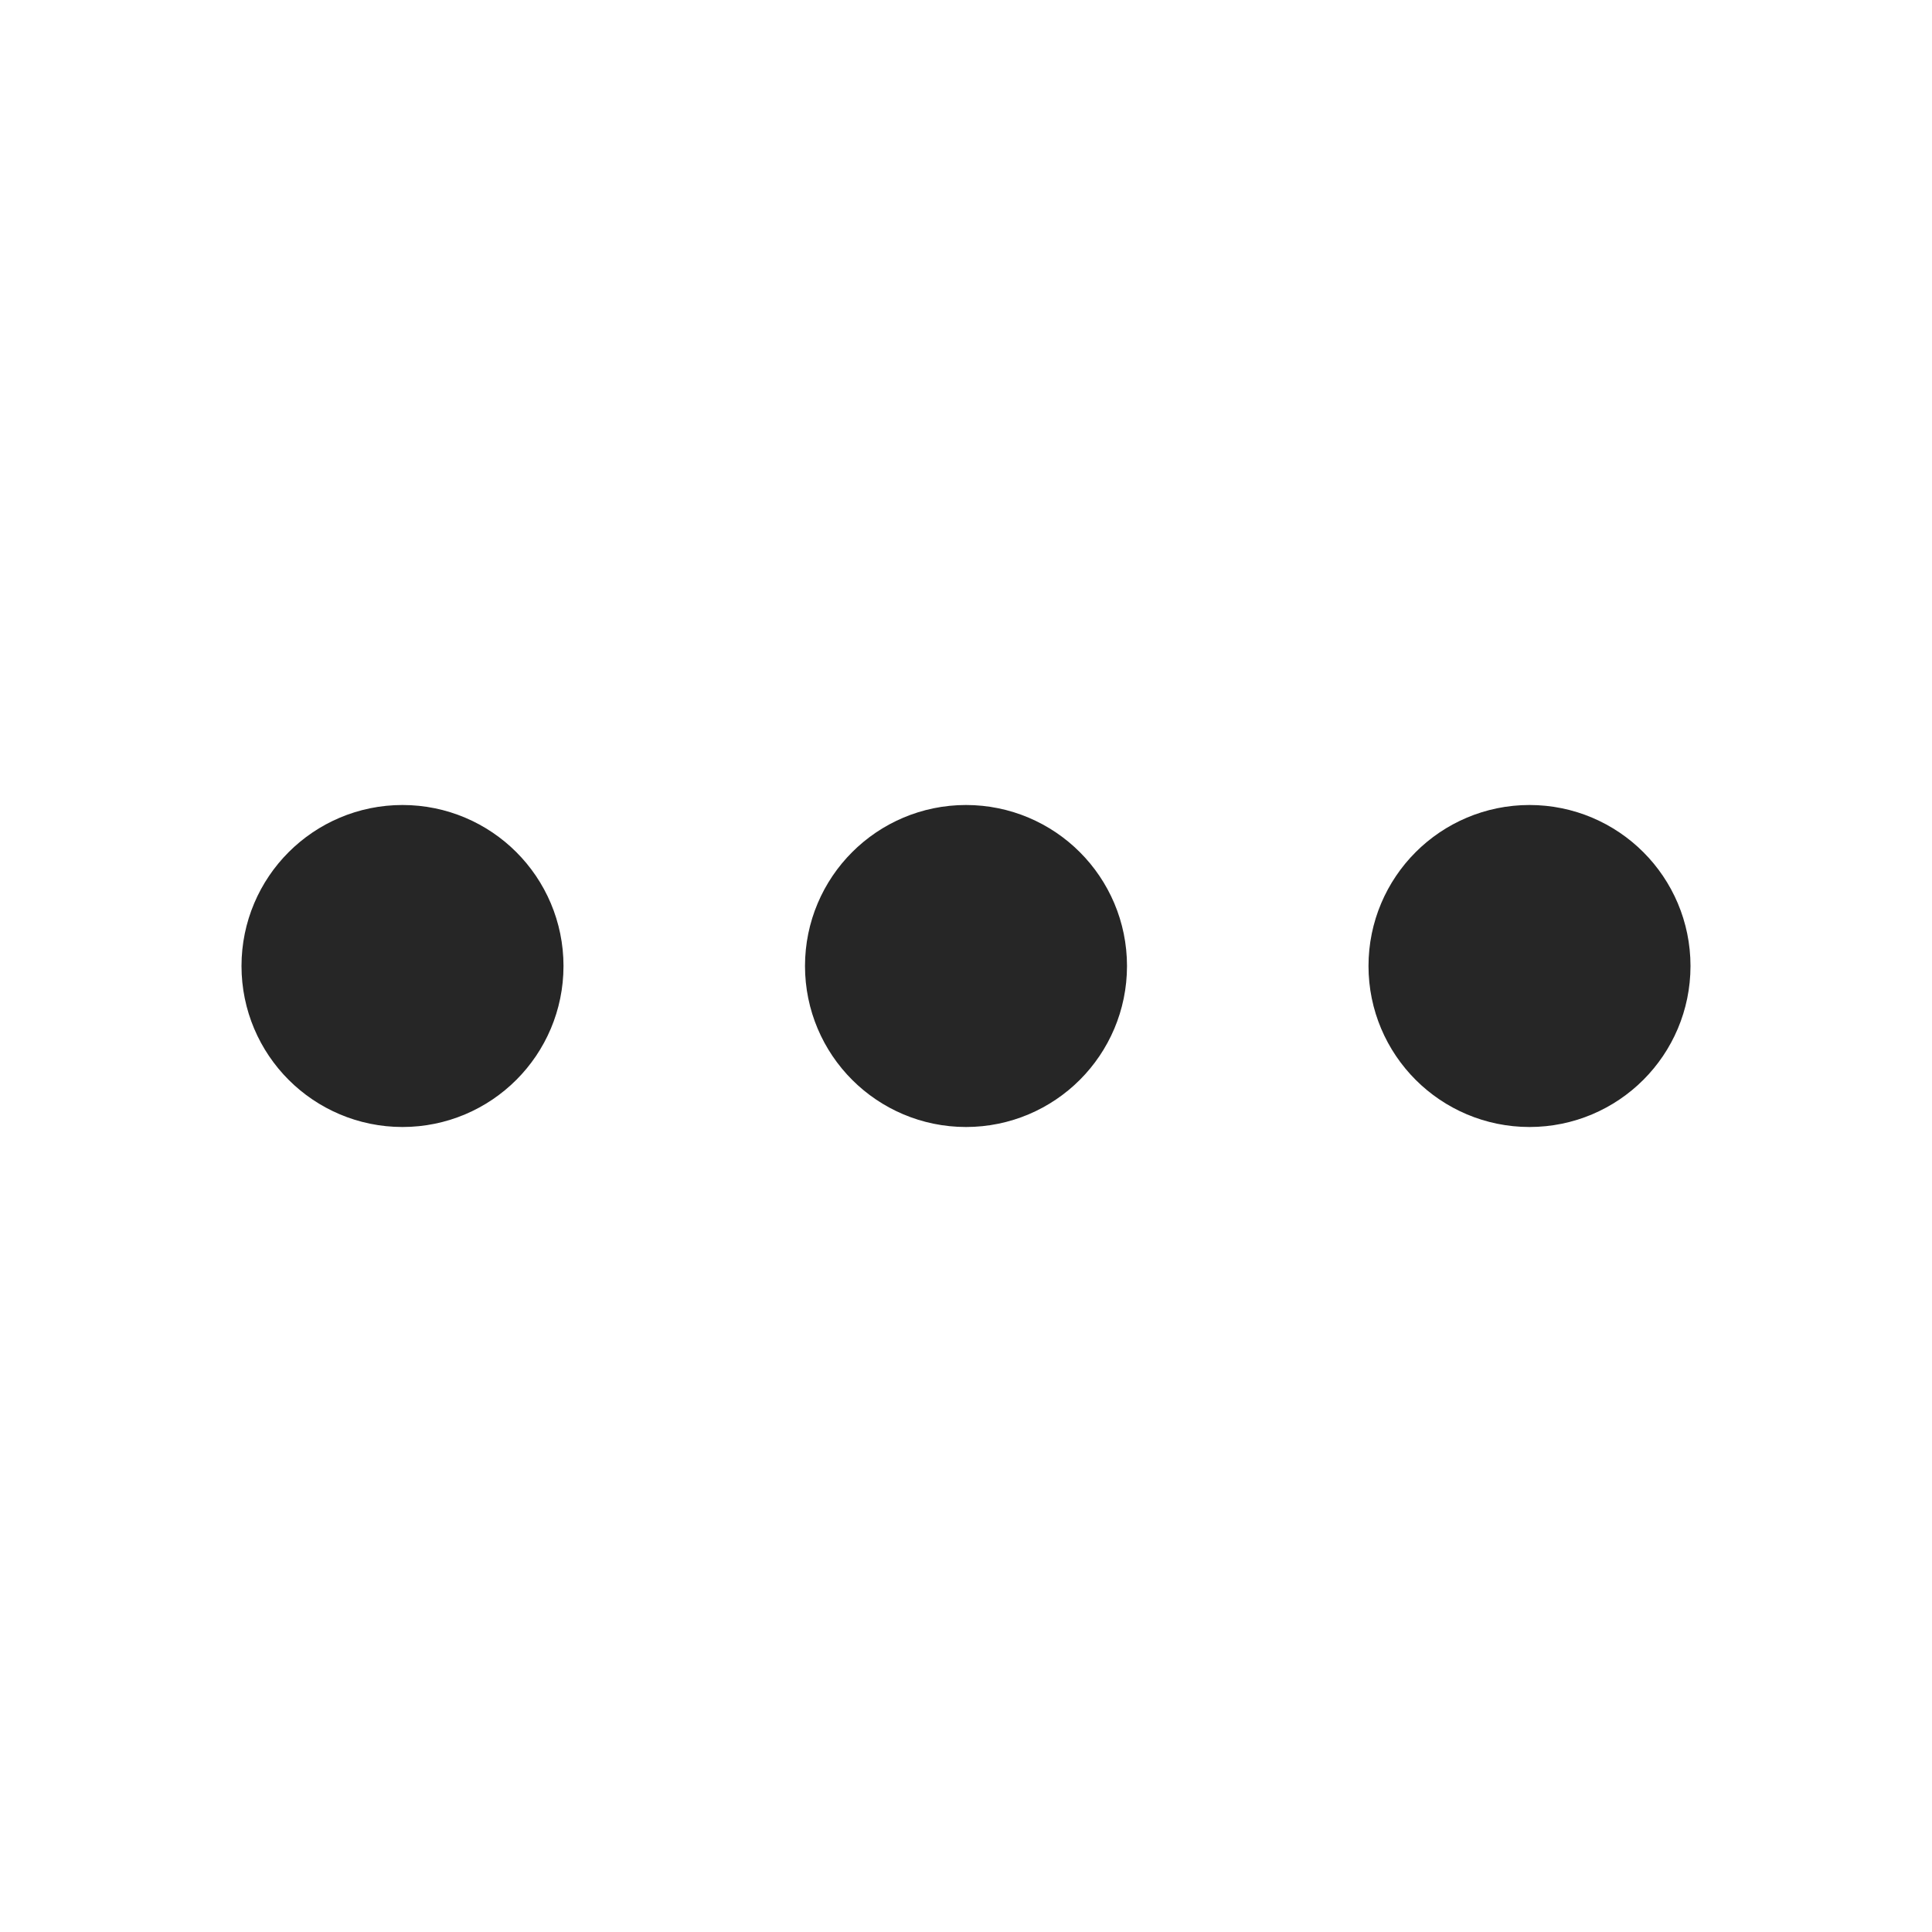
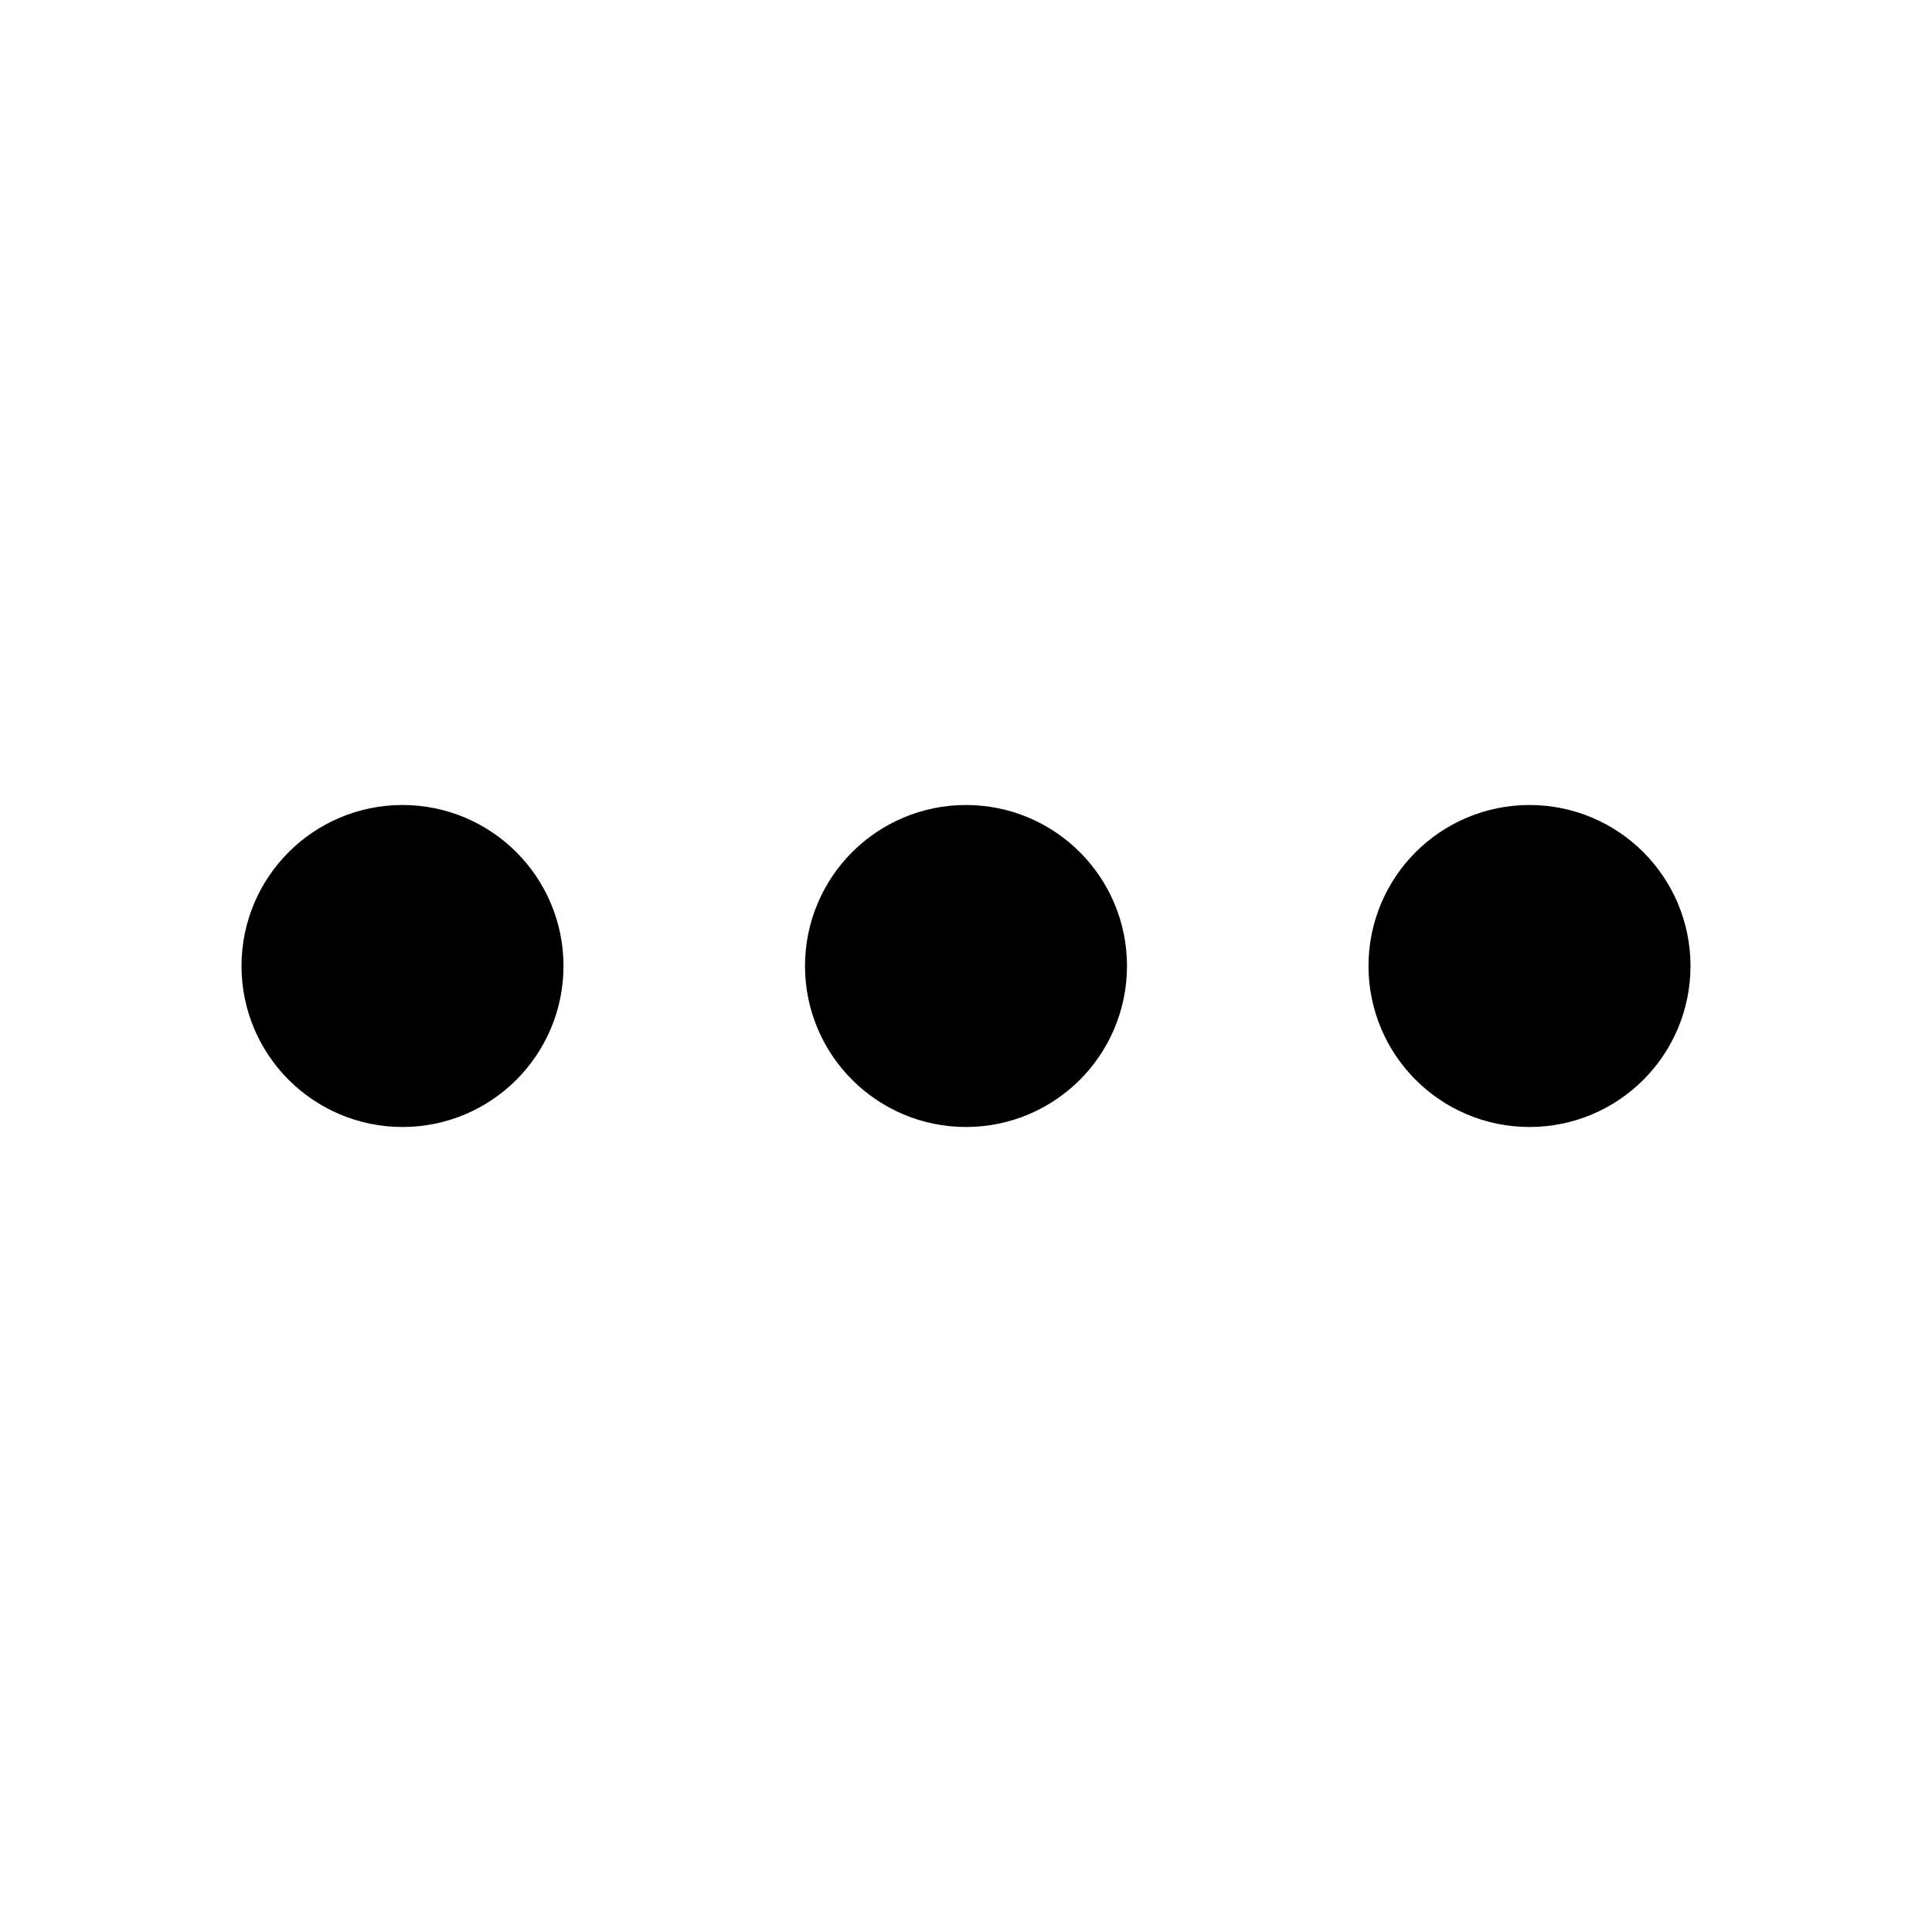
<svg xmlns="http://www.w3.org/2000/svg" width="24" height="24" fill="currentColor">
-   <path stroke="#262626" stroke-linecap="round" stroke-linejoin="round" stroke-width="2" d="M5 13a1 1 0 1 0 0-2 1 1 0 0 0 0 2ZM12 13a1 1 0 1 0 0-2 1 1 0 0 0 0 2ZM19 13a1 1 0 1 0 0-2 1 1 0 0 0 0 2Z" />
+   <path stroke="currentColor" stroke-linecap="round" stroke-linejoin="round" stroke-width="2" d="M5 13a1 1 0 1 0 0-2 1 1 0 0 0 0 2ZM12 13a1 1 0 1 0 0-2 1 1 0 0 0 0 2ZM19 13a1 1 0 1 0 0-2 1 1 0 0 0 0 2Z" />
</svg>
